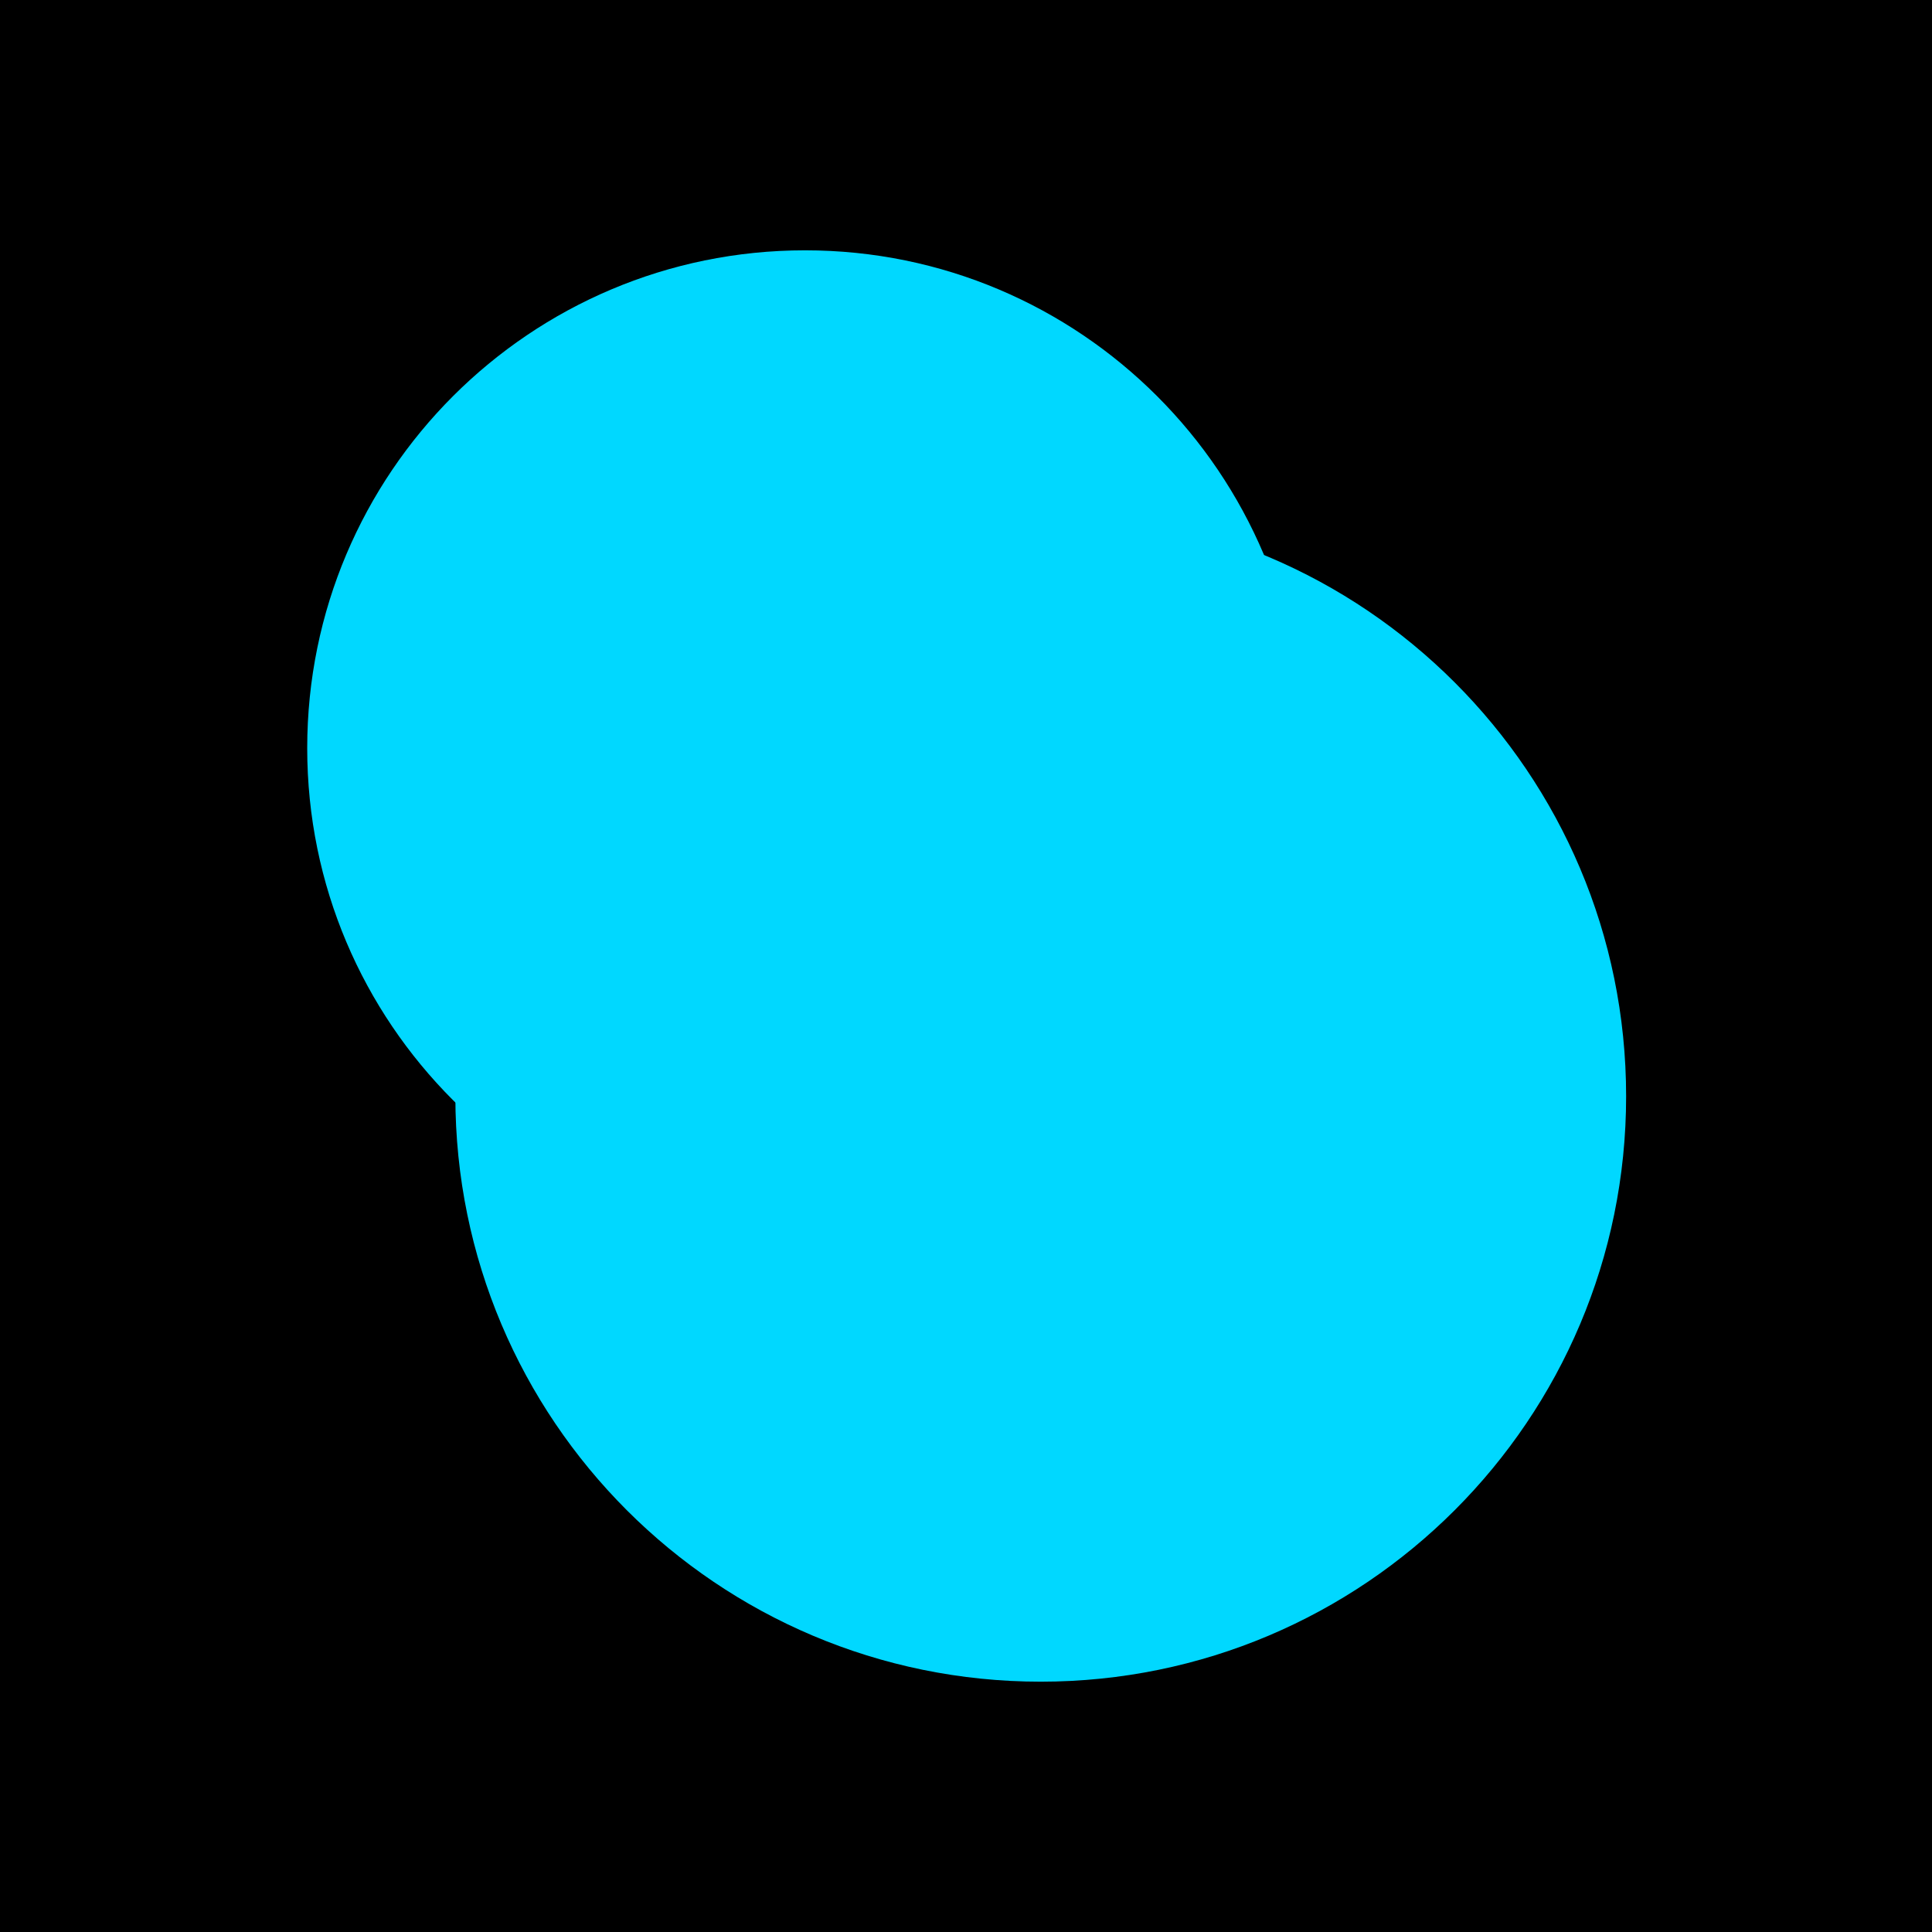
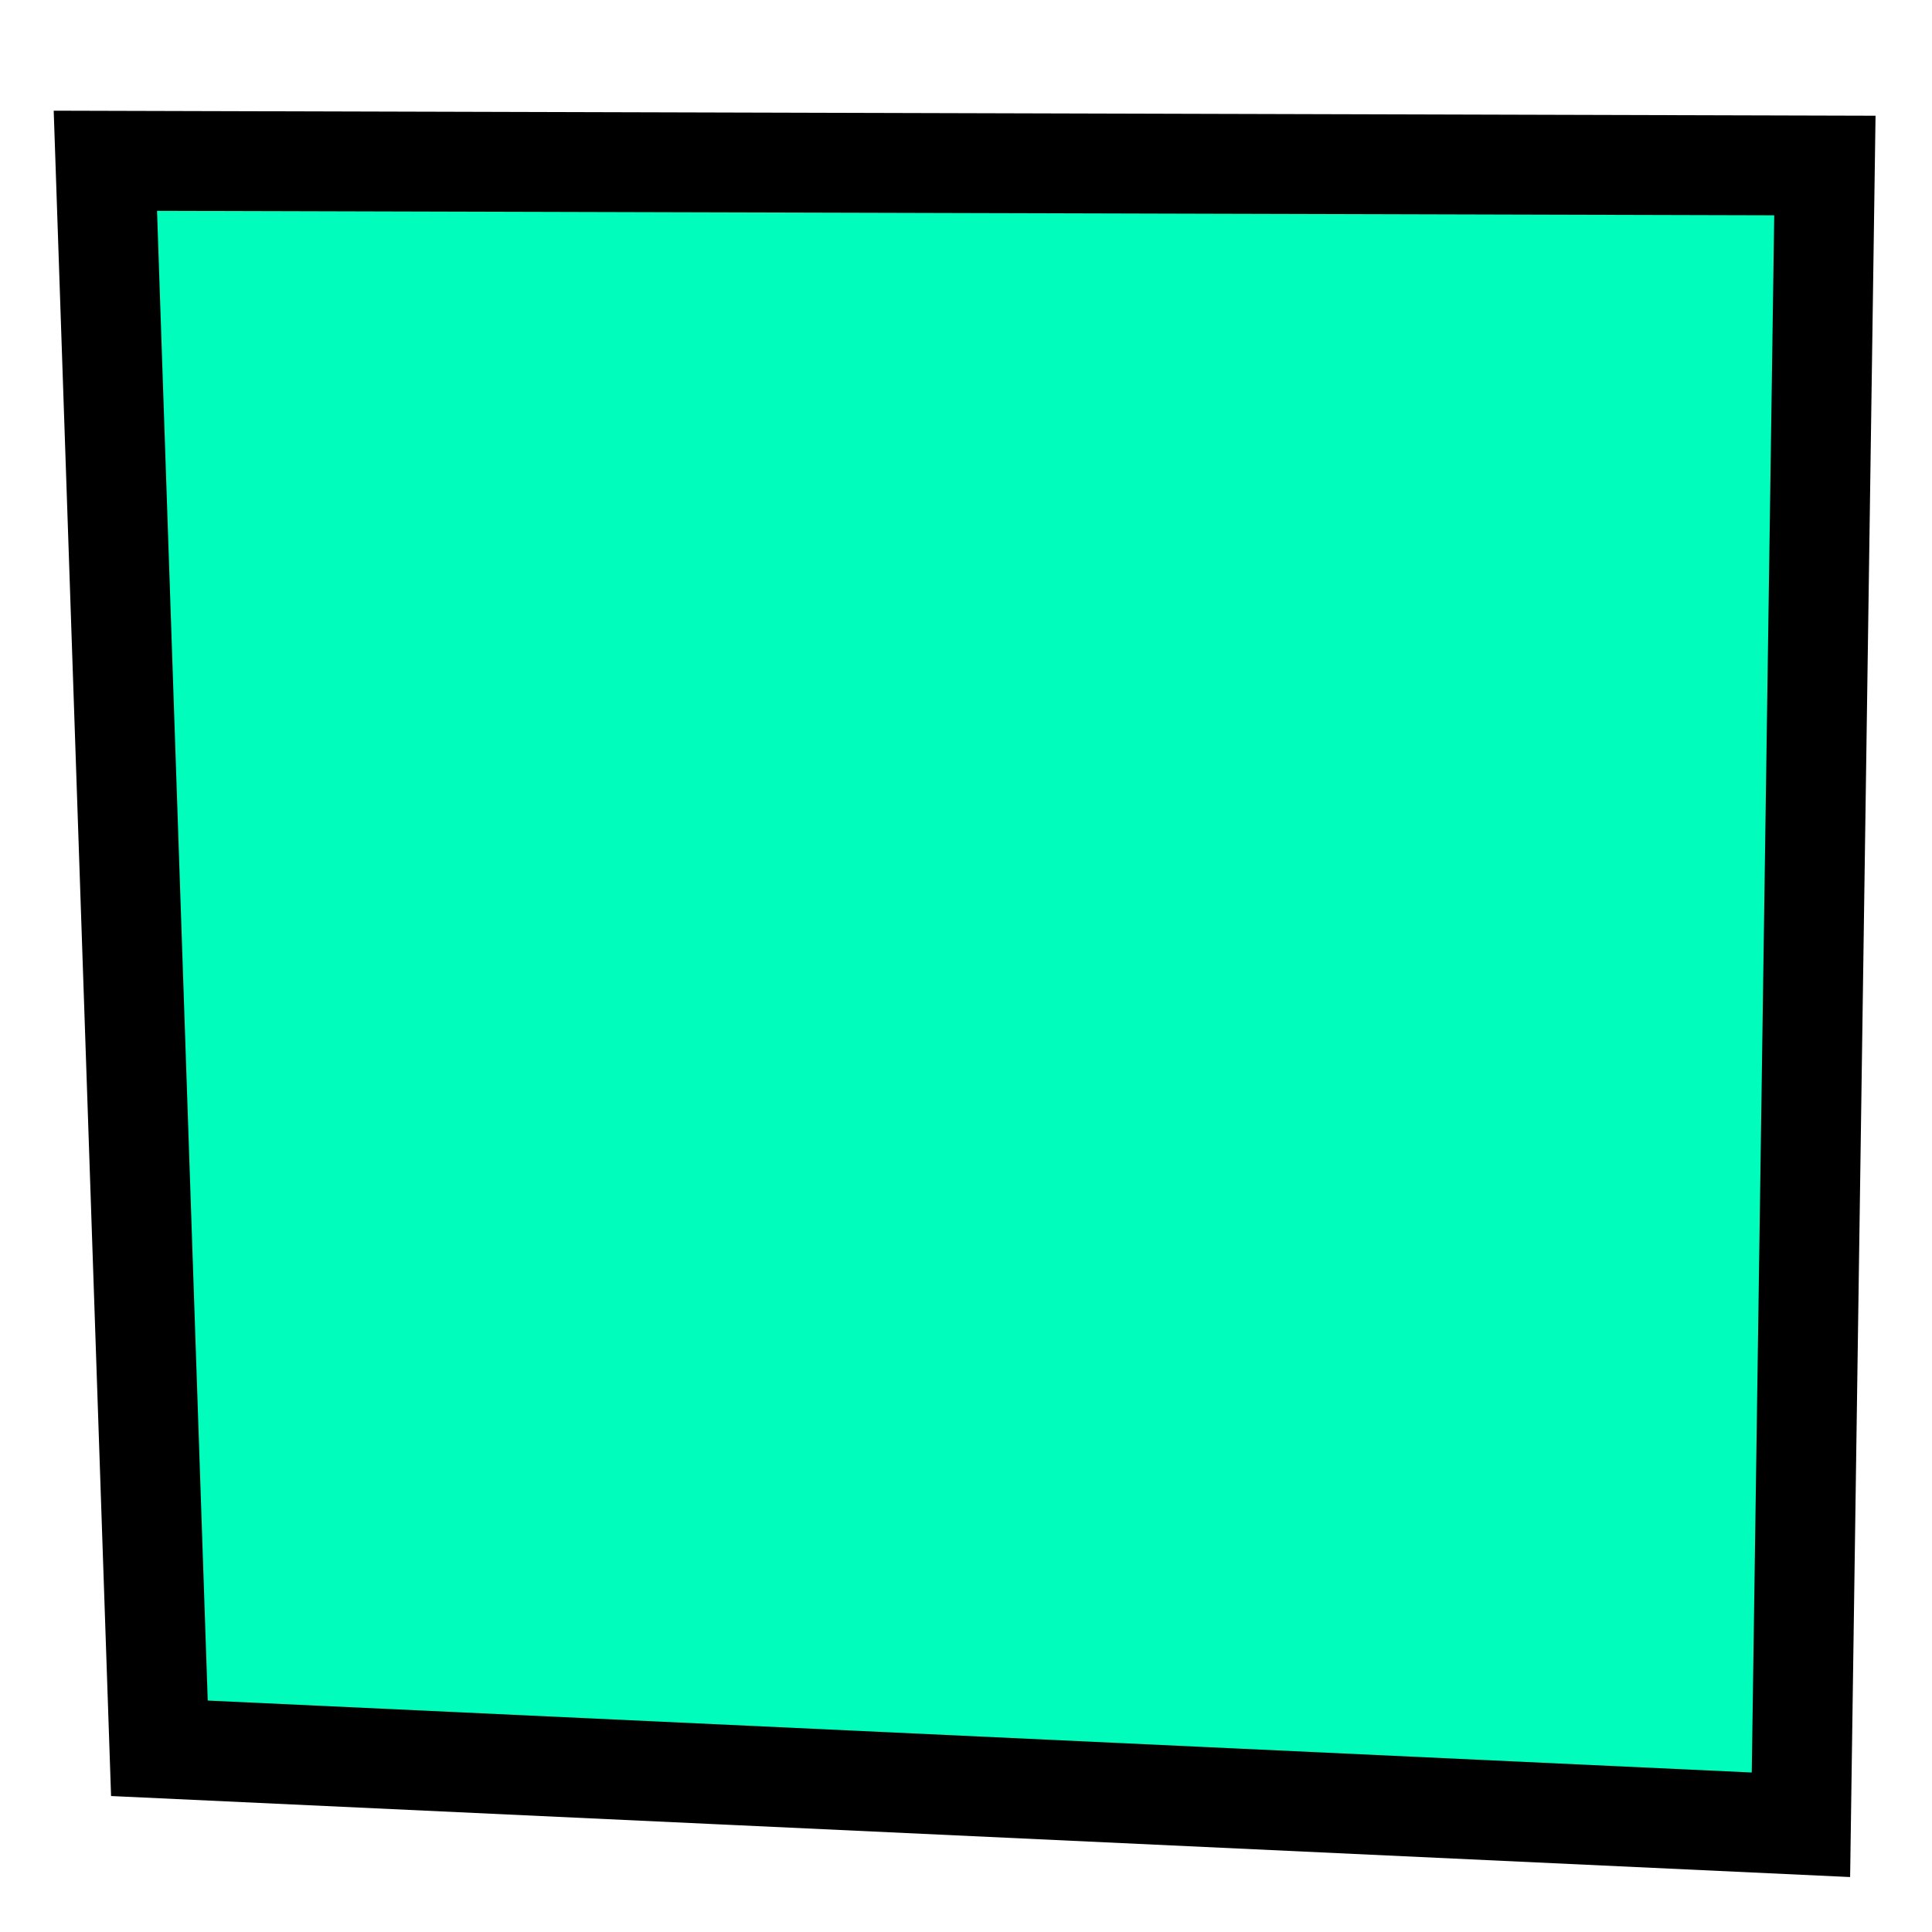
<svg xmlns="http://www.w3.org/2000/svg" width="1451" height="1451" viewBox="0 0 1451 1451">
-   <path id="Rectangle" fill="#000000" fill-rule="evenodd" stroke="none" d="M 0 1451 L 1451 1451 L 1451 0 L 0 0 Z" />
-   <g id="Group">
-     <path id="Circle" fill="#00d8ff" fill-rule="evenodd" stroke="none" d="M 1221.272 823.362 C 1221.272 580.557 1024.439 383.724 781.634 383.724 C 538.829 383.724 341.996 580.557 341.996 823.362 C 341.996 1066.167 538.829 1263 781.634 1263 C 1024.439 1263 1221.272 1066.167 1221.272 823.362 Z" />
-     <path id="path1" fill="#00d8ff" fill-rule="evenodd" stroke="none" d="M 978.515 561.893 C 978.515 355.398 811.117 188 604.622 188 C 398.126 188 230.728 355.398 230.728 561.893 C 230.728 768.389 398.126 935.787 604.622 935.787 C 811.117 935.787 978.515 768.389 978.515 561.893 Z" />
-   </g>
+   <path id="Path" fill="#00fdbc" fill-rule="evenodd" stroke="#000000" stroke-width="75" d="M 79.137 120.742 L 119.719 1313.033 L 1352.567 1370.469 L 1370.553 124.306 L 79.137 120.742 Z" />
</svg>
